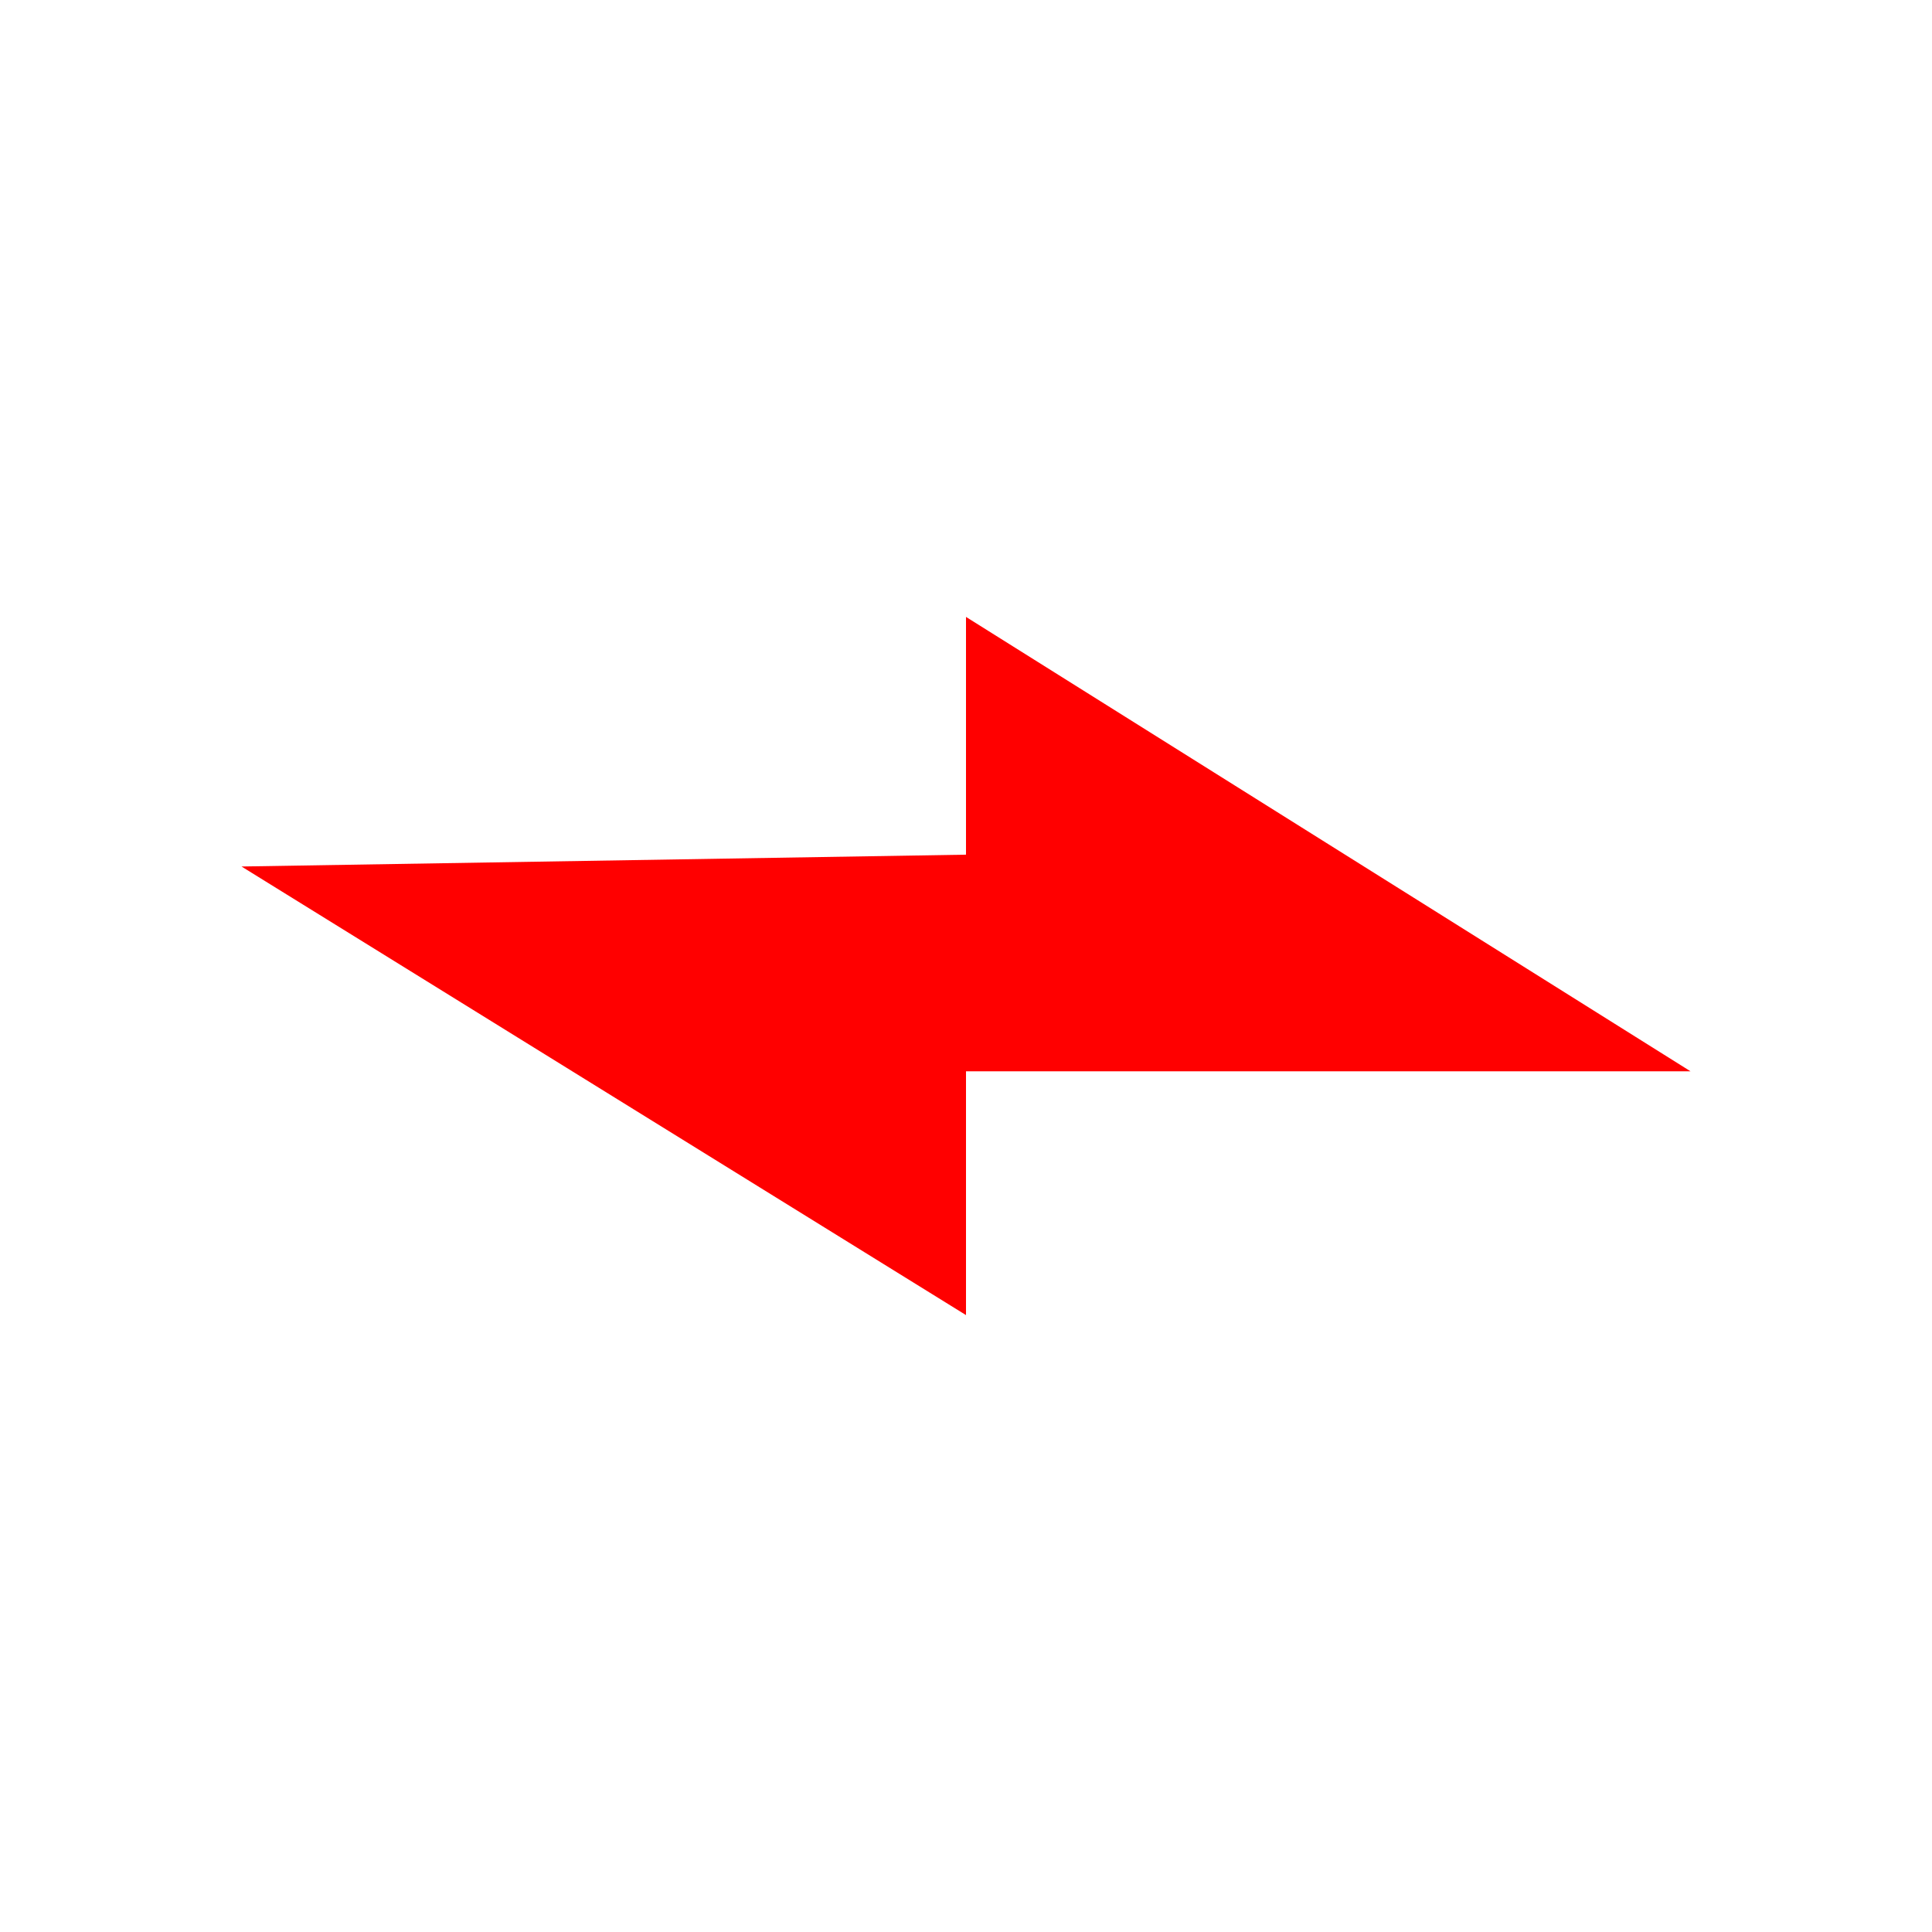
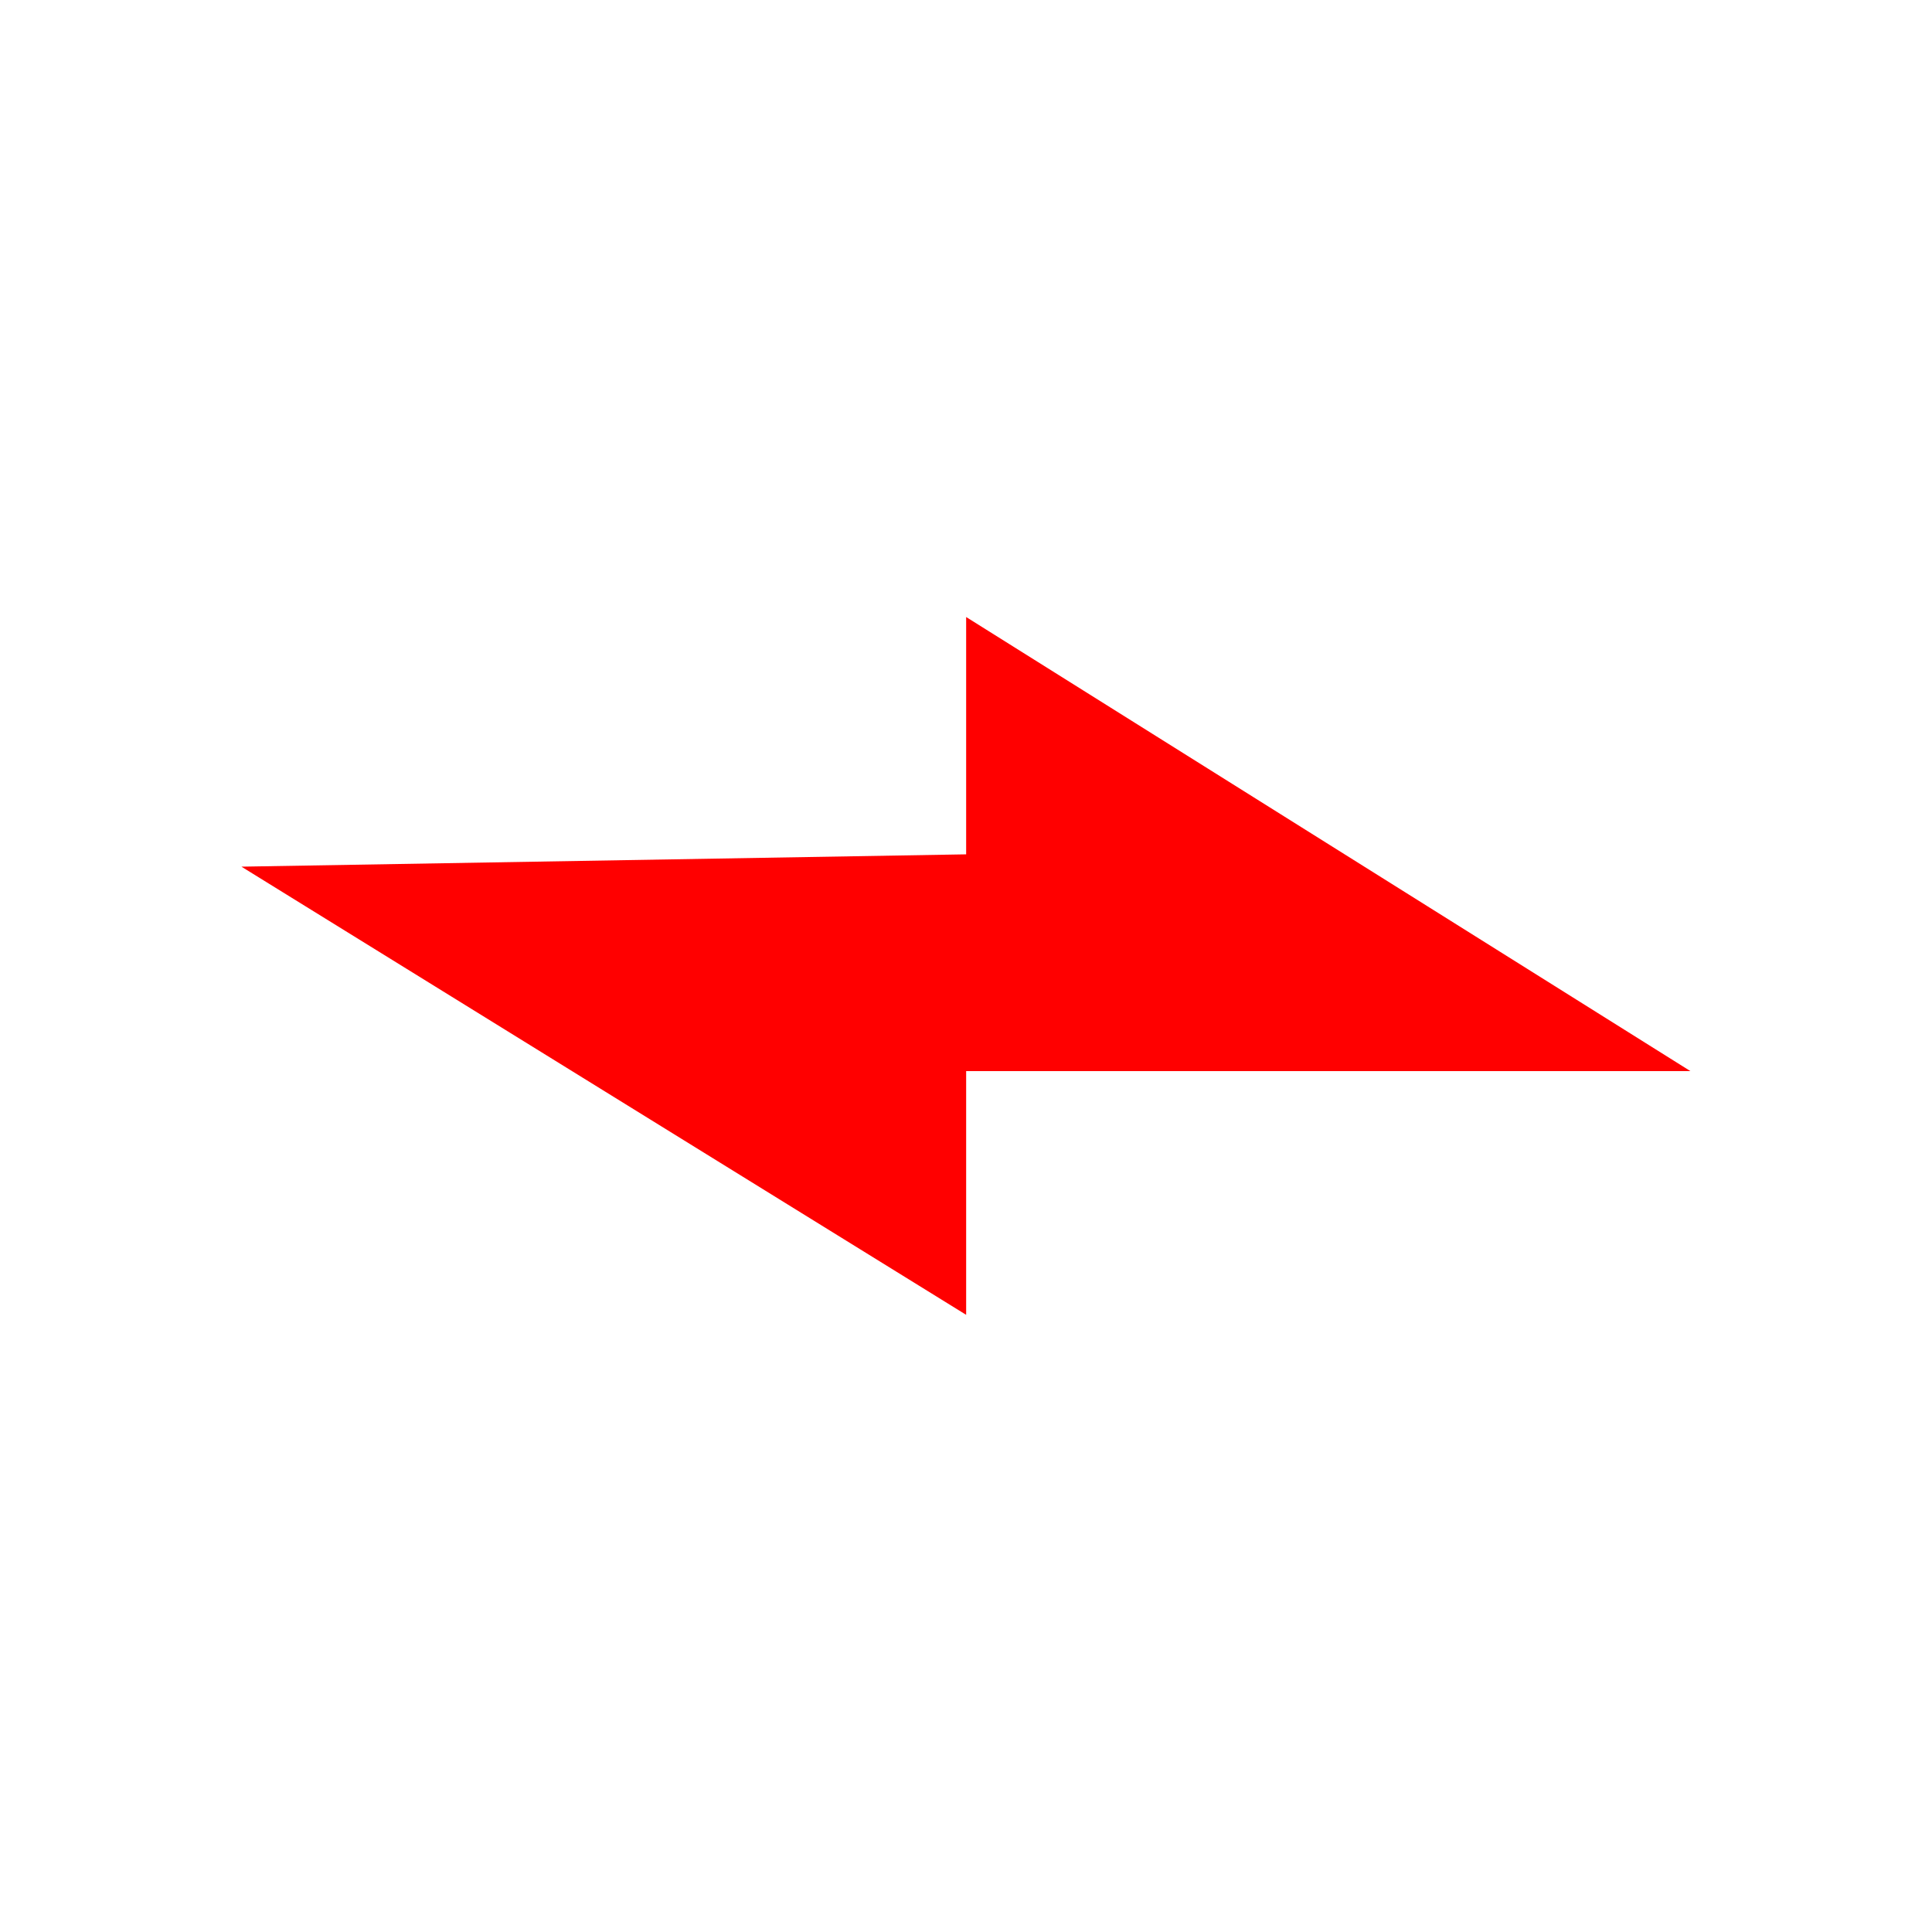
- <svg xmlns="http://www.w3.org/2000/svg" width="24" height="24" viewBox="0 0 24 24" version="1.1" id="svg8">
+ <svg xmlns="http://www.w3.org/2000/svg" width="24" height="24" viewBox="0 0 6.35 6.35" version="1.1" id="main">
  <defs id="ol-defs">
    <style id="current-color-scheme">      .ColorScheme-Text {
        color:#d0d0d0;
        stop-color:#d0d0d0;
      }
      .ColorScheme-Background {
        color:#212121;
        stop-color:#212121;
      }
      .ColorScheme-Highlight {
        color:#0039a9;
        stop-color:#0039a9;
      }
      .ColorScheme-ViewText {
        color:#d0d0d0;
        stop-color:#d0d0d0;
      }
      .ColorScheme-ViewBackground {
        color:#19191b;
        stop-color:#19191b;
      }
      .ColorScheme-ViewHover {
        color:#005cc7;
        stop-color:#005cc7;
      }
      .ColorScheme-ViewFocus{
        color:#002466;
        stop-color:#002466;
      }
      .ColorScheme-ButtonText {
        color:#d0d0d0;
        stop-color:#d0d0d0;
      }
      .ColorScheme-ButtonBackground {
        color:#232323;
        stop-color:#232323;                             
      }                                                 
      .ColorScheme-ButtonHover {                        
        color:#005cc7;                                  
        stop-color:#005cc7;                             
      }                                                 
      .ColorScheme-ButtonFocus{                         
        color:#0039a9;                                  
        stop-color:#0039a9;                             
      }</style>
-     <style id="current-color-scheme-7">      .ColorScheme-Text {
-         color:#d0d0d0;
-         stop-color:#d0d0d0;
-       }
-       .ColorScheme-Background {
-         color:#212121;
-         stop-color:#212121;
-       }
-       .ColorScheme-Highlight {
-         color:#0039a9;
-         stop-color:#0039a9;
-       }
-       .ColorScheme-ViewText {
-         color:#d0d0d0;
-         stop-color:#d0d0d0;
-       }
-       .ColorScheme-ViewBackground {
-         color:#19191b;
-         stop-color:#19191b;
-       }
-       .ColorScheme-ViewHover {
-         color:#005cc7;
-         stop-color:#005cc7;
-       }
-       .ColorScheme-ViewFocus{
-         color:#002466;
-         stop-color:#002466;
-       }
-       .ColorScheme-ButtonText {
-         color:#d0d0d0;
-         stop-color:#d0d0d0;
-       }
-       .ColorScheme-ButtonBackground {
-         color:#232323;
-         stop-color:#232323;                             
-       }                                                 
-       .ColorScheme-ButtonHover {                        
-         color:#005cc7;                                  
-         stop-color:#005cc7;                             
-       }                                                 
-       .ColorScheme-ButtonFocus{                         
-         color:#0039a9;                                  
-         stop-color:#0039a9;                             
-       }</style>
-     <style type="text/css" id="current-color-scheme-6">
-       .ColorScheme-Text {
-         color:#f2f2f2;
-       }
-       </style>
-     <style id="current-color-scheme-75">      .ColorScheme-Text {
-         color:#d0d0d0;
-         stop-color:#d0d0d0;
-       }
-       .ColorScheme-Background {
-         color:#212121;
-         stop-color:#212121;
-       }
-       .ColorScheme-Highlight {
-         color:#0039a9;
-         stop-color:#0039a9;
-       }
-       .ColorScheme-ViewText {
-         color:#d0d0d0;
-         stop-color:#d0d0d0;
-       }
-       .ColorScheme-ViewBackground {
-         color:#19191b;
-         stop-color:#19191b;
-       }
-       .ColorScheme-ViewHover {
-         color:#005cc7;
-         stop-color:#005cc7;
-       }
-       .ColorScheme-ViewFocus{
-         color:#002466;
-         stop-color:#002466;
-       }
-       .ColorScheme-ButtonText {
-         color:#d0d0d0;
-         stop-color:#d0d0d0;
-       }
-       .ColorScheme-ButtonBackground {
-         color:#232323;
-         stop-color:#232323;                             
-       }                                                 
-       .ColorScheme-ButtonHover {                        
-         color:#005cc7;                                  
-         stop-color:#005cc7;                             
-       }                                                 
-       .ColorScheme-ButtonFocus{                         
-         color:#0039a9;                                  
-         stop-color:#0039a9;                             
-       }</style>
-     <style id="current-color-scheme-7-3">      .ColorScheme-Text {
-         color:#d0d0d0;
-         stop-color:#d0d0d0;
-       }
-       .ColorScheme-Background {
-         color:#212121;
-         stop-color:#212121;
-       }
-       .ColorScheme-Highlight {
-         color:#0039a9;
-         stop-color:#0039a9;
-       }
-       .ColorScheme-ViewText {
-         color:#d0d0d0;
-         stop-color:#d0d0d0;
-       }
-       .ColorScheme-ViewBackground {
-         color:#19191b;
-         stop-color:#19191b;
-       }
-       .ColorScheme-ViewHover {
-         color:#005cc7;
-         stop-color:#005cc7;
-       }
-       .ColorScheme-ViewFocus{
-         color:#002466;
-         stop-color:#002466;
-       }
-       .ColorScheme-ButtonText {
-         color:#d0d0d0;
-         stop-color:#d0d0d0;
-       }
-       .ColorScheme-ButtonBackground {
-         color:#232323;
-         stop-color:#232323;                             
-       }                                                 
-       .ColorScheme-ButtonHover {                        
-         color:#005cc7;                                  
-         stop-color:#005cc7;                             
-       }                                                 
-       .ColorScheme-ButtonFocus{                         
-         color:#0039a9;                                  
-         stop-color:#0039a9;                             
-       }</style>
-     <style id="current-color-scheme-6-5" type="text/css">
-       .ColorScheme-Text {
-         color:#f2f2f2;
-       }
-       </style>
-     <style id="current-color-scheme-70">      .ColorScheme-Text {
-         color:#d0d0d0;
-         stop-color:#d0d0d0;
-       }
-       .ColorScheme-Background {
-         color:#212121;
-         stop-color:#212121;
-       }
-       .ColorScheme-Highlight {
-         color:#0039a9;
-         stop-color:#0039a9;
-       }
-       .ColorScheme-ViewText {
-         color:#d0d0d0;
-         stop-color:#d0d0d0;
-       }
-       .ColorScheme-ViewBackground {
-         color:#19191b;
-         stop-color:#19191b;
-       }
-       .ColorScheme-ViewHover {
-         color:#005cc7;
-         stop-color:#005cc7;
-       }
-       .ColorScheme-ViewFocus{
-         color:#002466;
-         stop-color:#002466;
-       }
-       .ColorScheme-ButtonText {
-         color:#d0d0d0;
-         stop-color:#d0d0d0;
-       }
-       .ColorScheme-ButtonBackground {
-         color:#232323;
-         stop-color:#232323;                             
-       }                                                 
-       .ColorScheme-ButtonHover {                        
-         color:#005cc7;                                  
-         stop-color:#005cc7;                             
-       }                                                 
-       .ColorScheme-ButtonFocus{                         
-         color:#0039a9;                                  
-         stop-color:#0039a9;                             
-       }</style>
-     <style id="current-color-scheme-7-9">      .ColorScheme-Text {
-         color:#d0d0d0;
-         stop-color:#d0d0d0;
-       }
-       .ColorScheme-Background {
-         color:#212121;
-         stop-color:#212121;
-       }
-       .ColorScheme-Highlight {
-         color:#0039a9;
-         stop-color:#0039a9;
-       }
-       .ColorScheme-ViewText {
-         color:#d0d0d0;
-         stop-color:#d0d0d0;
-       }
-       .ColorScheme-ViewBackground {
-         color:#19191b;
-         stop-color:#19191b;
-       }
-       .ColorScheme-ViewHover {
-         color:#005cc7;
-         stop-color:#005cc7;
-       }
-       .ColorScheme-ViewFocus{
-         color:#002466;
-         stop-color:#002466;
-       }
-       .ColorScheme-ButtonText {
-         color:#d0d0d0;
-         stop-color:#d0d0d0;
-       }
-       .ColorScheme-ButtonBackground {
-         color:#232323;
-         stop-color:#232323;                             
-       }                                                 
-       .ColorScheme-ButtonHover {                        
-         color:#005cc7;                                  
-         stop-color:#005cc7;                             
-       }                                                 
-       .ColorScheme-ButtonFocus{                         
-         color:#0039a9;                                  
-         stop-color:#0039a9;                             
-       }</style>
-     <style id="current-color-scheme-75-3">      .ColorScheme-Text {
-         color:#d0d0d0;
-         stop-color:#d0d0d0;
-       }
-       .ColorScheme-Background {
-         color:#212121;
-         stop-color:#212121;
-       }
-       .ColorScheme-Highlight {
-         color:#0039a9;
-         stop-color:#0039a9;
-       }
-       .ColorScheme-ViewText {
-         color:#d0d0d0;
-         stop-color:#d0d0d0;
-       }
-       .ColorScheme-ViewBackground {
-         color:#19191b;
-         stop-color:#19191b;
-       }
-       .ColorScheme-ViewHover {
-         color:#005cc7;
-         stop-color:#005cc7;
-       }
-       .ColorScheme-ViewFocus{
-         color:#002466;
-         stop-color:#002466;
-       }
-       .ColorScheme-ButtonText {
-         color:#d0d0d0;
-         stop-color:#d0d0d0;
-       }
-       .ColorScheme-ButtonBackground {
-         color:#232323;
-         stop-color:#232323;                             
-       }                                                 
-       .ColorScheme-ButtonHover {                        
-         color:#005cc7;                                  
-         stop-color:#005cc7;                             
-       }                                                 
-       .ColorScheme-ButtonFocus{                         
-         color:#0039a9;                                  
-         stop-color:#0039a9;                             
-       }</style>
-     <style id="current-color-scheme-3">      .ColorScheme-Text {
-         color:#d0d0d0;
-         stop-color:#d0d0d0;
-       }
-       .ColorScheme-Background {
-         color:#212121;
-         stop-color:#212121;
-       }
-       .ColorScheme-Highlight {
-         color:#0039a9;
-         stop-color:#0039a9;
-       }
-       .ColorScheme-ViewText {
-         color:#d0d0d0;
-         stop-color:#d0d0d0;
-       }
-       .ColorScheme-ViewBackground {
-         color:#19191b;
-         stop-color:#19191b;
-       }
-       .ColorScheme-ViewHover {
-         color:#005cc7;
-         stop-color:#005cc7;
-       }
-       .ColorScheme-ViewFocus{
-         color:#002466;
-         stop-color:#002466;
-       }
-       .ColorScheme-ButtonText {
-         color:#d0d0d0;
-         stop-color:#d0d0d0;
-       }
-       .ColorScheme-ButtonBackground {
-         color:#232323;
-         stop-color:#232323;                             
-       }                                                 
-       .ColorScheme-ButtonHover {                        
-         color:#005cc7;                                  
-         stop-color:#005cc7;                             
-       }                                                 
-       .ColorScheme-ButtonFocus{                         
-         color:#0039a9;                                  
-         stop-color:#0039a9;                             
-       }</style>
-     <style type="text/css" id="current-color-scheme-67">
-       .ColorScheme-Text {
-         color:#f2f2f2;
-       }
-       </style>
-     <style type="text/css" id="current-color-scheme-675">
-       .ColorScheme-Text {
-         color:#f2f2f2;
-       }
-       </style>
-     <style id="current-color-scheme-753">      .ColorScheme-Text {
-         color:#d0d0d0;
-         stop-color:#d0d0d0;
-       }
-       .ColorScheme-Background {
-         color:#212121;
-         stop-color:#212121;
-       }
-       .ColorScheme-Highlight {
-         color:#0039a9;
-         stop-color:#0039a9;
-       }
-       .ColorScheme-ViewText {
-         color:#d0d0d0;
-         stop-color:#d0d0d0;
-       }
-       .ColorScheme-ViewBackground {
-         color:#19191b;
-         stop-color:#19191b;
-       }
-       .ColorScheme-ViewHover {
-         color:#005cc7;
-         stop-color:#005cc7;
-       }
-       .ColorScheme-ViewFocus{
-         color:#002466;
-         stop-color:#002466;
-       }
-       .ColorScheme-ButtonText {
-         color:#d0d0d0;
-         stop-color:#d0d0d0;
-       }
-       .ColorScheme-ButtonBackground {
-         color:#232323;
-         stop-color:#232323;                             
-       }                                                 
-       .ColorScheme-ButtonHover {                        
-         color:#005cc7;                                  
-         stop-color:#005cc7;                             
-       }                                                 
-       .ColorScheme-ButtonFocus{                         
-         color:#0039a9;                                  
-         stop-color:#0039a9;                             
-       }</style>
-     <style id="current-color-scheme-7535">      .ColorScheme-Text {
-         color:#d0d0d0;
-         stop-color:#d0d0d0;
-       }
-       .ColorScheme-Background {
-         color:#212121;
-         stop-color:#212121;
-       }
-       .ColorScheme-Highlight {
-         color:#0039a9;
-         stop-color:#0039a9;
-       }
-       .ColorScheme-ViewText {
-         color:#d0d0d0;
-         stop-color:#d0d0d0;
-       }
-       .ColorScheme-ViewBackground {
-         color:#19191b;
-         stop-color:#19191b;
-       }
-       .ColorScheme-ViewHover {
-         color:#005cc7;
-         stop-color:#005cc7;
-       }
-       .ColorScheme-ViewFocus{
-         color:#002466;
-         stop-color:#002466;
-       }
-       .ColorScheme-ButtonText {
-         color:#d0d0d0;
-         stop-color:#d0d0d0;
-       }
-       .ColorScheme-ButtonBackground {
-         color:#232323;
-         stop-color:#232323;                             
-       }                                                 
-       .ColorScheme-ButtonHover {                        
-         color:#005cc7;                                  
-         stop-color:#005cc7;                             
-       }                                                 
-       .ColorScheme-ButtonFocus{                         
-         color:#0039a9;                                  
-         stop-color:#0039a9;                             
-       }</style>
-     <style id="current-color-scheme-75356">      .ColorScheme-Text {
-         color:#d0d0d0;
-         stop-color:#d0d0d0;
-       }
-       .ColorScheme-Background {
-         color:#212121;
-         stop-color:#212121;
-       }
-       .ColorScheme-Highlight {
-         color:#0039a9;
-         stop-color:#0039a9;
-       }
-       .ColorScheme-ViewText {
-         color:#d0d0d0;
-         stop-color:#d0d0d0;
-       }
-       .ColorScheme-ViewBackground {
-         color:#19191b;
-         stop-color:#19191b;
-       }
-       .ColorScheme-ViewHover {
-         color:#005cc7;
-         stop-color:#005cc7;
-       }
-       .ColorScheme-ViewFocus{
-         color:#002466;
-         stop-color:#002466;
-       }
-       .ColorScheme-ButtonText {
-         color:#d0d0d0;
-         stop-color:#d0d0d0;
-       }
-       .ColorScheme-ButtonBackground {
-         color:#232323;
-         stop-color:#232323;                             
-       }                                                 
-       .ColorScheme-ButtonHover {                        
-         color:#005cc7;                                  
-         stop-color:#005cc7;                             
-       }                                                 
-       .ColorScheme-ButtonFocus{                         
-         color:#0039a9;                                  
-         stop-color:#0039a9;                             
-       }</style>
  </defs>
-   <g id="g856" transform="scale(1.5)">
-     <rect style="vector-effect:none;fill:none;stroke-width:1.587;stroke-linecap:round" id="rect4264-9" width="16" height="16" x="0" y="0" />
-     <path style="opacity:1;vector-effect:none;fill:#ff0000;fill-opacity:1;stroke:none;stroke-width:0.474px;stroke-linecap:butt;stroke-linejoin:miter;stroke-miterlimit:4;stroke-dasharray:none;stroke-dashoffset:0;stroke-opacity:1" d="M 8,5.109 V 7.078 L 2,7.176 8,10.891 V 8.872 H 14 Z" id="path4264" />
+   <g id="g862" transform="scale(1.5)" style="stroke-width:0.667">
+     <path style="fill:none;stroke-width:0.137" d="M -5.5e-8,-3e-8 H 4.233 V 4.233 H -5.5e-8 Z" id="rect811-3" />
+     <path style="fill:#ff0000;stroke-width:0.305;stroke-linecap:square" d="m 2.117,1.352 1.587,0.995 h -1.587 v 0.534 L 0.529,1.899 2.117,1.872 Z" id="rect812" />
  </g>
</svg>
